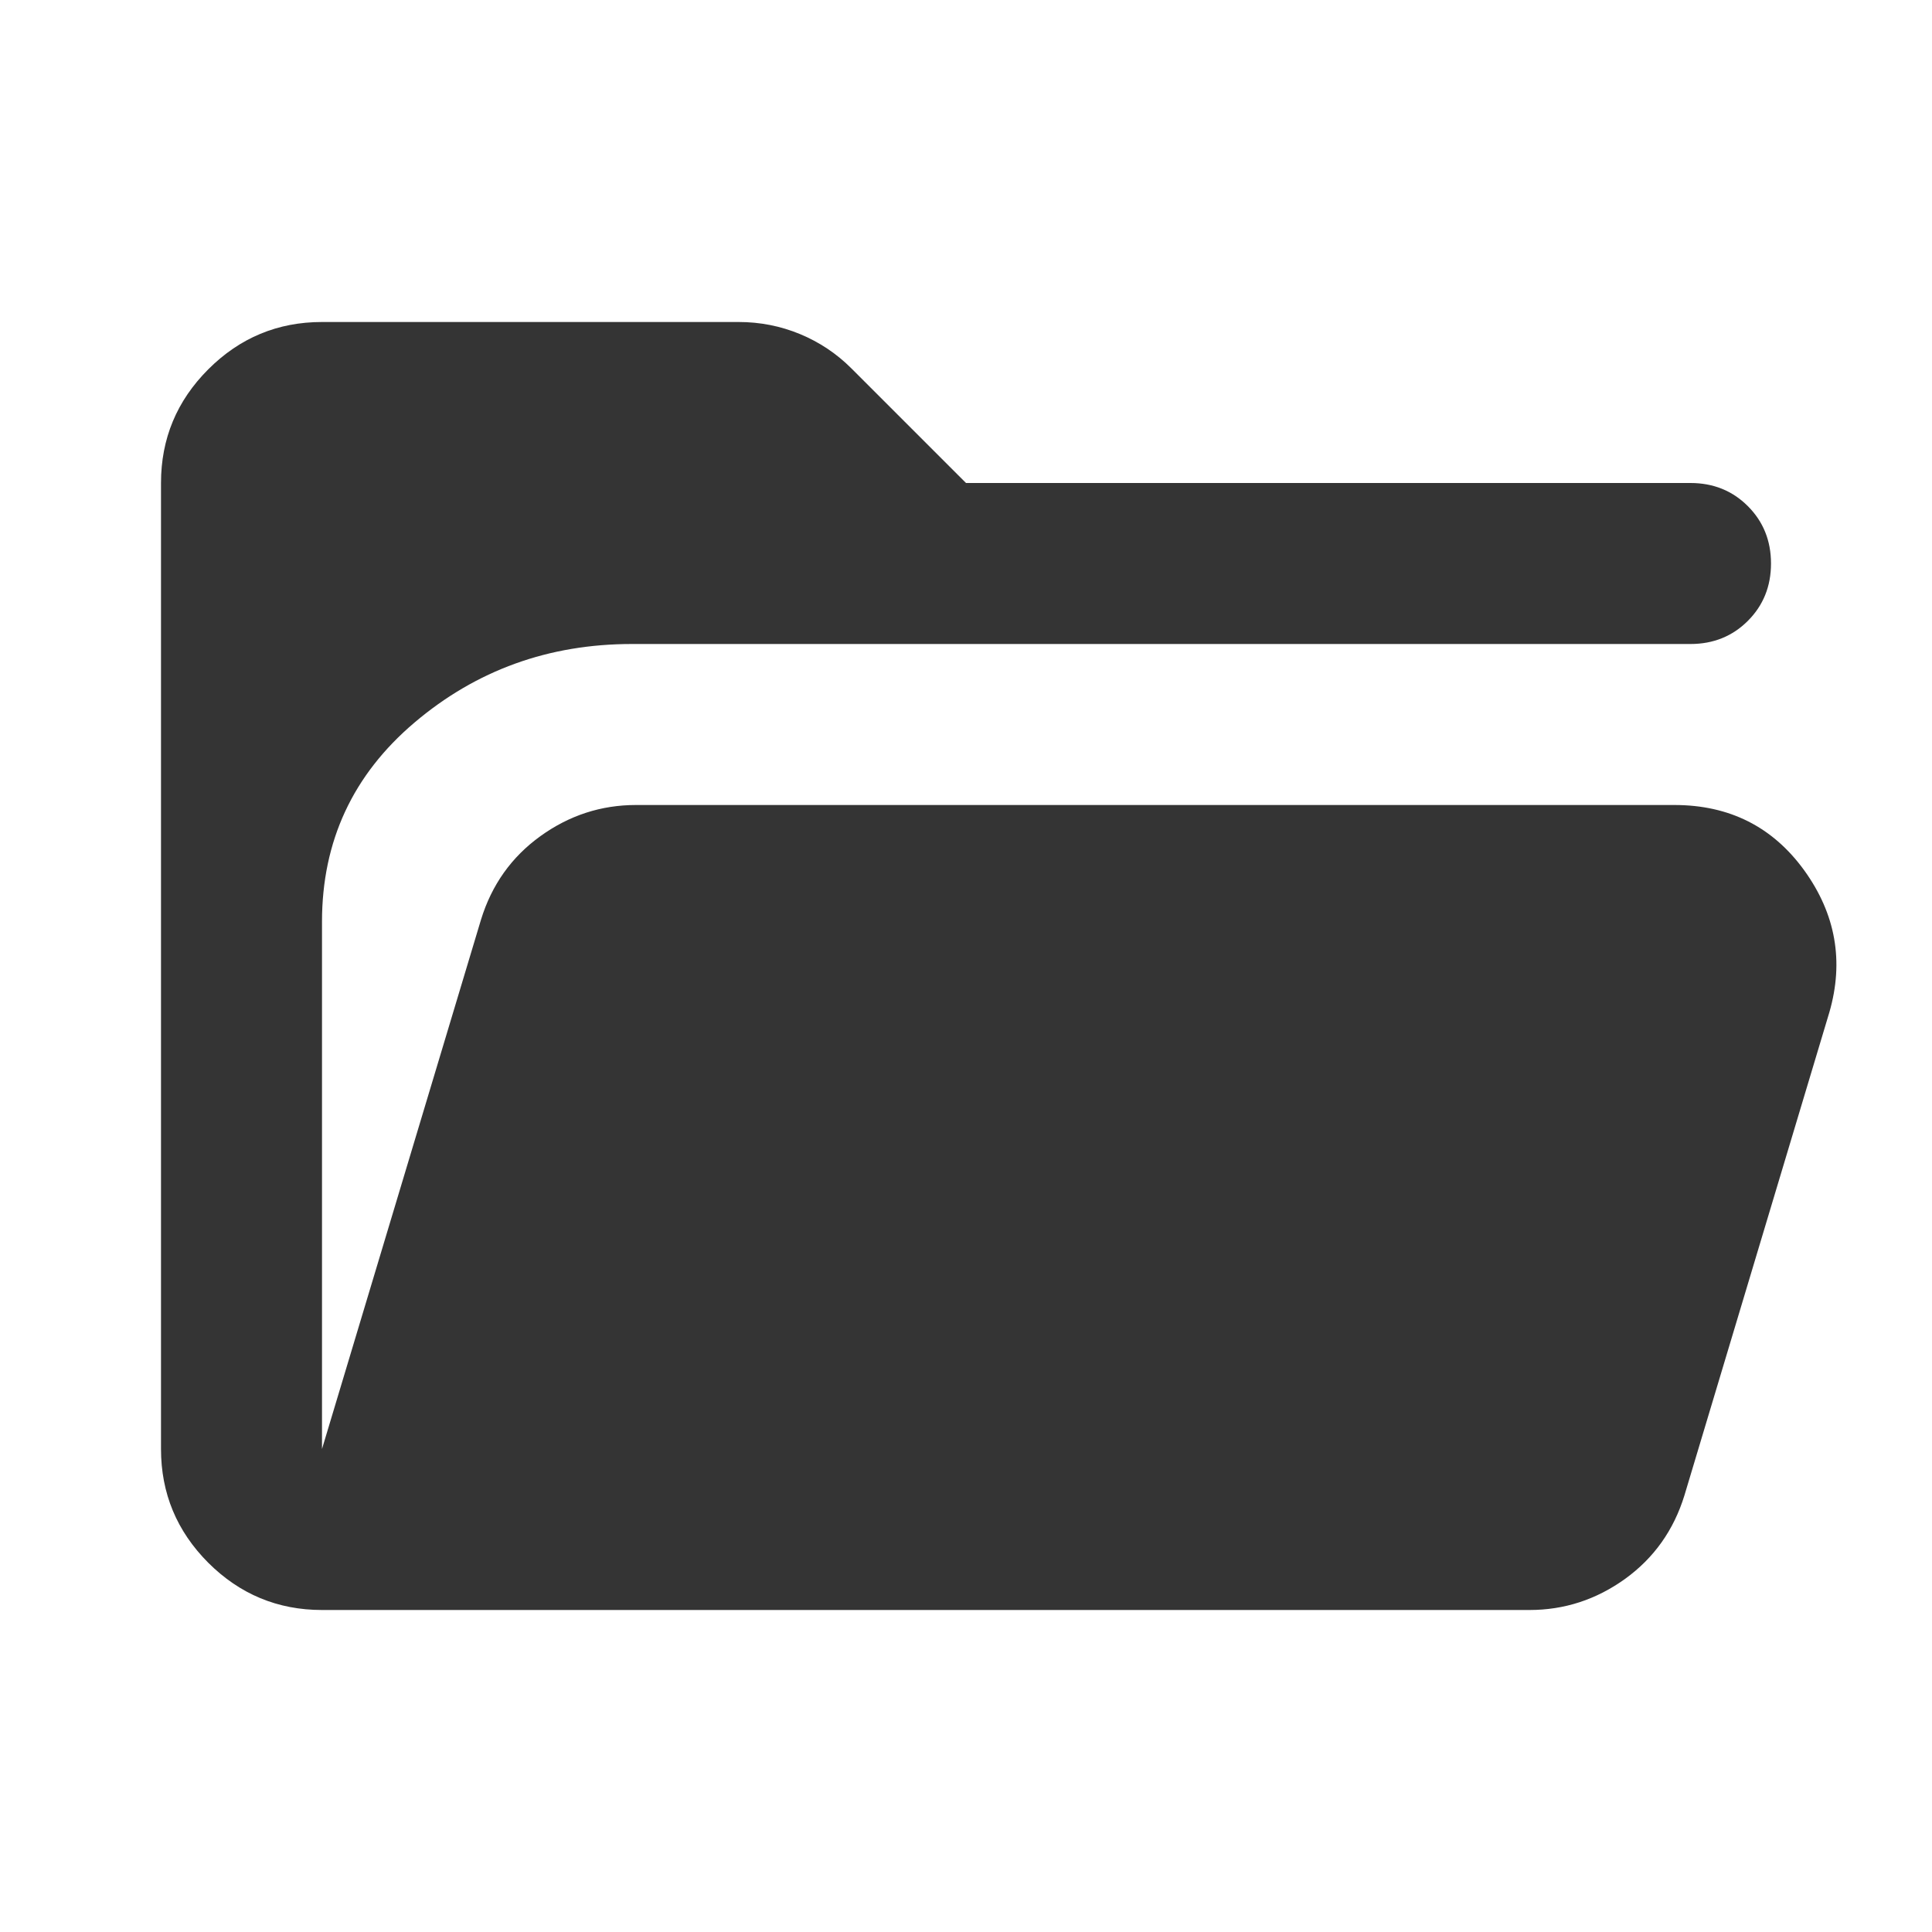
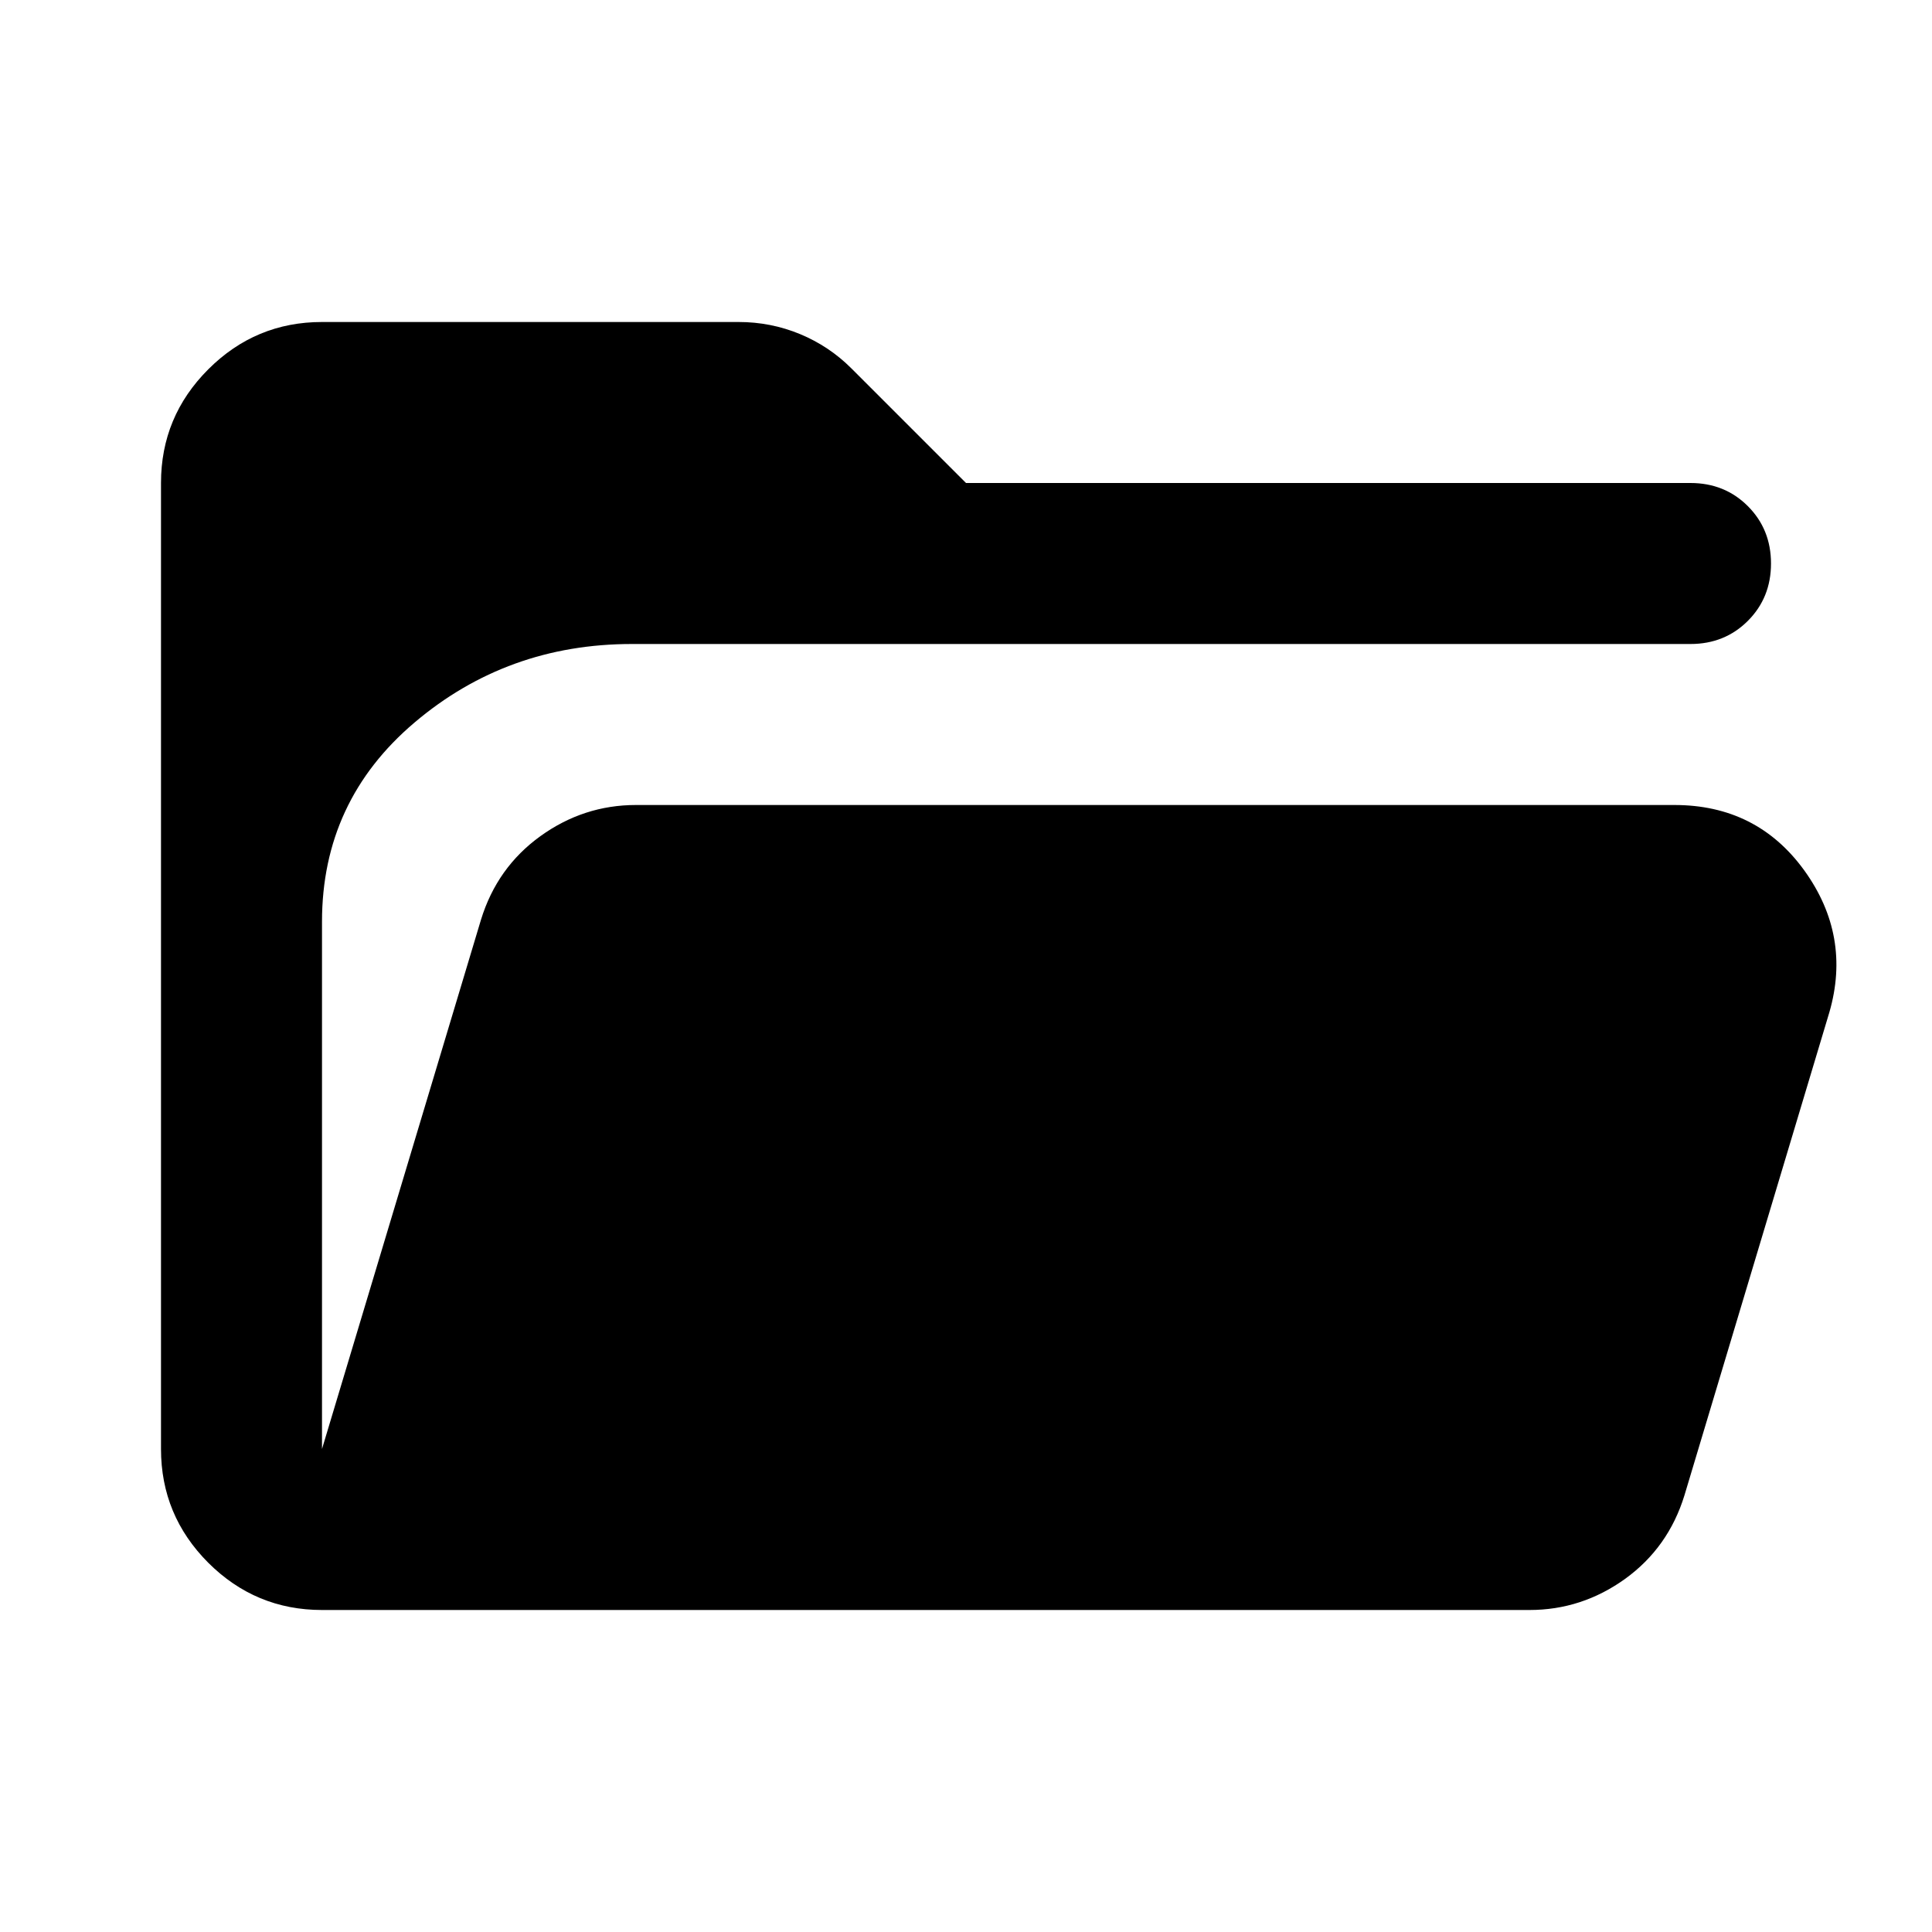
- <svg xmlns="http://www.w3.org/2000/svg" width="24" height="24" viewBox="0 0 24 24" fill="none">
+ <svg xmlns="http://www.w3.org/2000/svg" width="24" height="24" viewBox="0 0 24 24" fill="currentColor">
  <g id="name=open, size=24*24">
    <mask id="mask0_118_826" style="mask-type:alpha" maskUnits="userSpaceOnUse" x="0" y="0" width="24" height="24">
-       <rect id="Bounding box" width="24" height="24" fill="#D9D9D9" />
+       <rect id="Bounding box" width="24" height="24" fill="currentColor" />
    </mask>
    <g mask="url(#mask0_118_826)">
-       <path id="folder_open" d="M4 20C3.45 20 2.979 19.804 2.587 19.413C2.196 19.021 2 18.55 2 18V6C2 5.45 2.196 4.979 2.587 4.588C2.979 4.196 3.45 4 4 4H9.175C9.442 4 9.696 4.05 9.938 4.15C10.179 4.25 10.392 4.392 10.575 4.575L12 6H21C21.283 6 21.521 6.096 21.712 6.287C21.904 6.479 22 6.717 22 7C22 7.283 21.904 7.521 21.712 7.713C21.521 7.904 21.283 8 21 8H7.85C6.817 8 5.917 8.325 5.15 8.975C4.383 9.625 4 10.45 4 11.45V18L5.975 11.425C6.108 10.992 6.354 10.646 6.713 10.387C7.071 10.129 7.467 10 7.9 10H20.8C21.483 10 22.021 10.271 22.413 10.812C22.804 11.354 22.908 11.942 22.725 12.575L20.925 18.575C20.792 19.008 20.546 19.354 20.188 19.613C19.829 19.871 19.433 20 19 20H4Z" fill="#343434" />
+       <path id="folder_open" d="M4 20C3.45 20 2.979 19.804 2.587 19.413C2.196 19.021 2 18.55 2 18V6C2 5.45 2.196 4.979 2.587 4.588C2.979 4.196 3.45 4 4 4H9.175C9.442 4 9.696 4.05 9.938 4.15C10.179 4.25 10.392 4.392 10.575 4.575L12 6H21C21.283 6 21.521 6.096 21.712 6.287C21.904 6.479 22 6.717 22 7C22 7.283 21.904 7.521 21.712 7.713C21.521 7.904 21.283 8 21 8H7.85C6.817 8 5.917 8.325 5.15 8.975C4.383 9.625 4 10.45 4 11.45V18L5.975 11.425C6.108 10.992 6.354 10.646 6.713 10.387C7.071 10.129 7.467 10 7.9 10H20.8C21.483 10 22.021 10.271 22.413 10.812C22.804 11.354 22.908 11.942 22.725 12.575L20.925 18.575C20.792 19.008 20.546 19.354 20.188 19.613C19.829 19.871 19.433 20 19 20H4Z" fill="currentColor" />
    </g>
  </g>
</svg>
